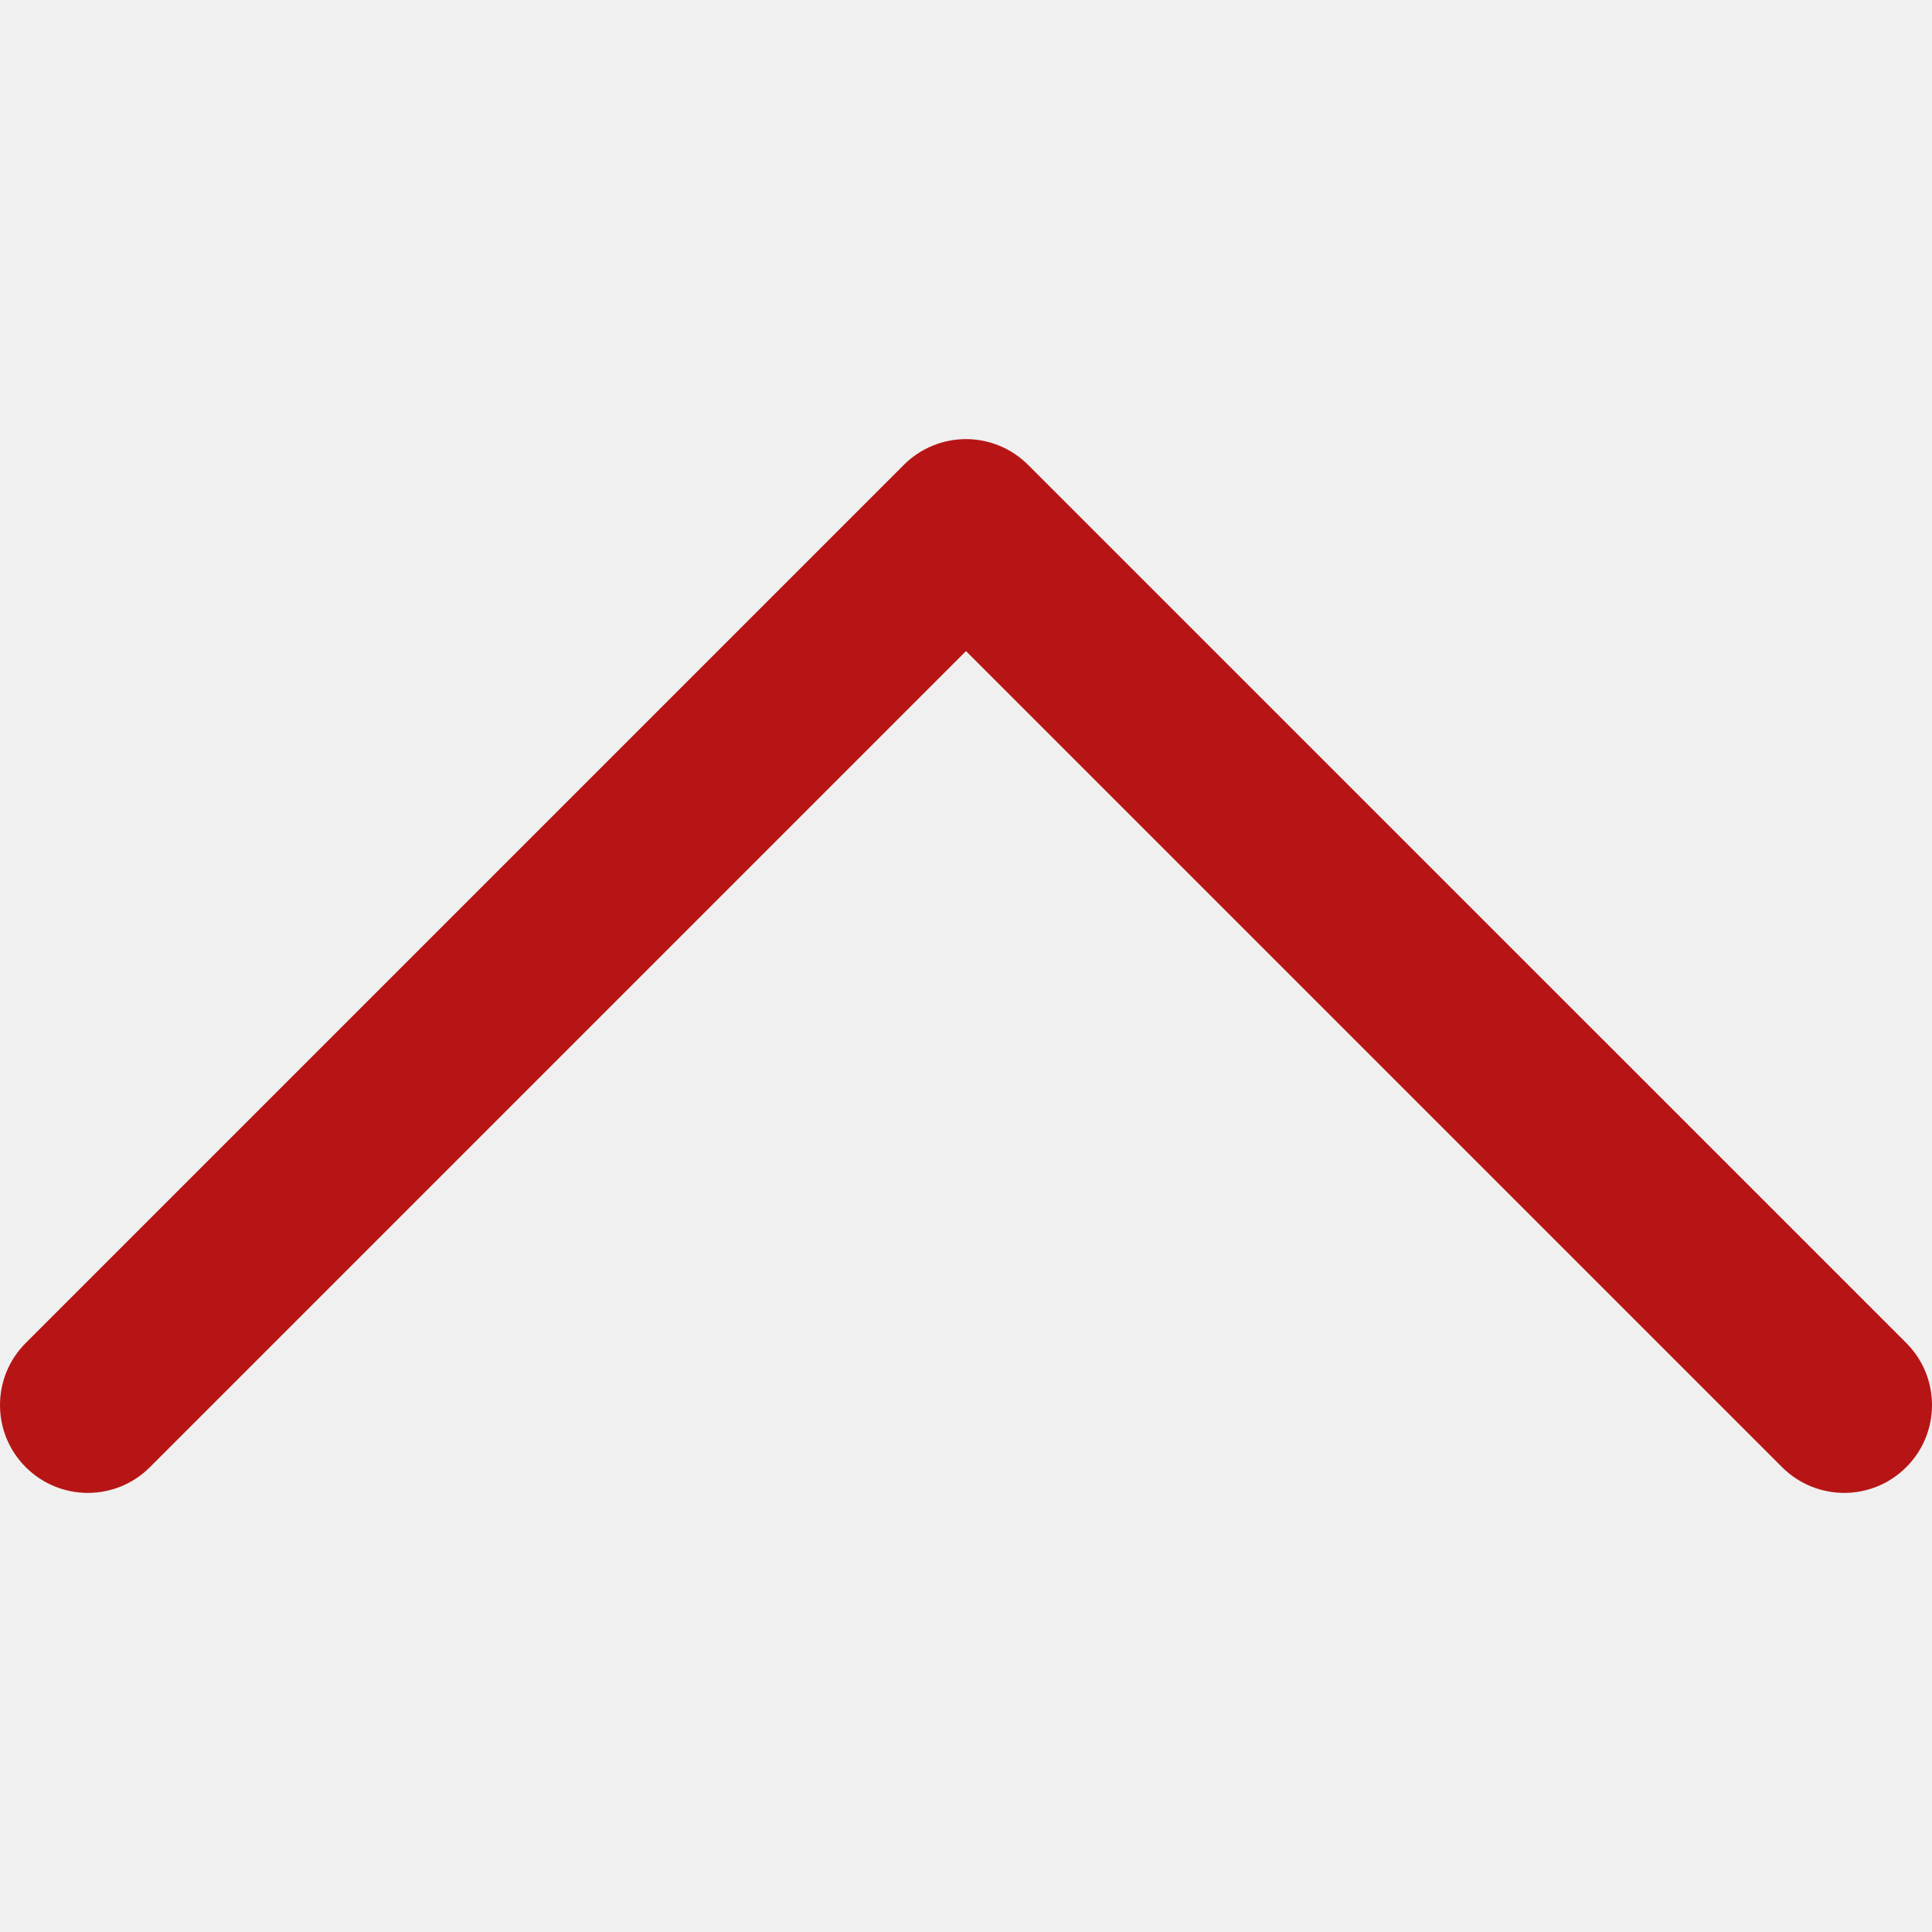
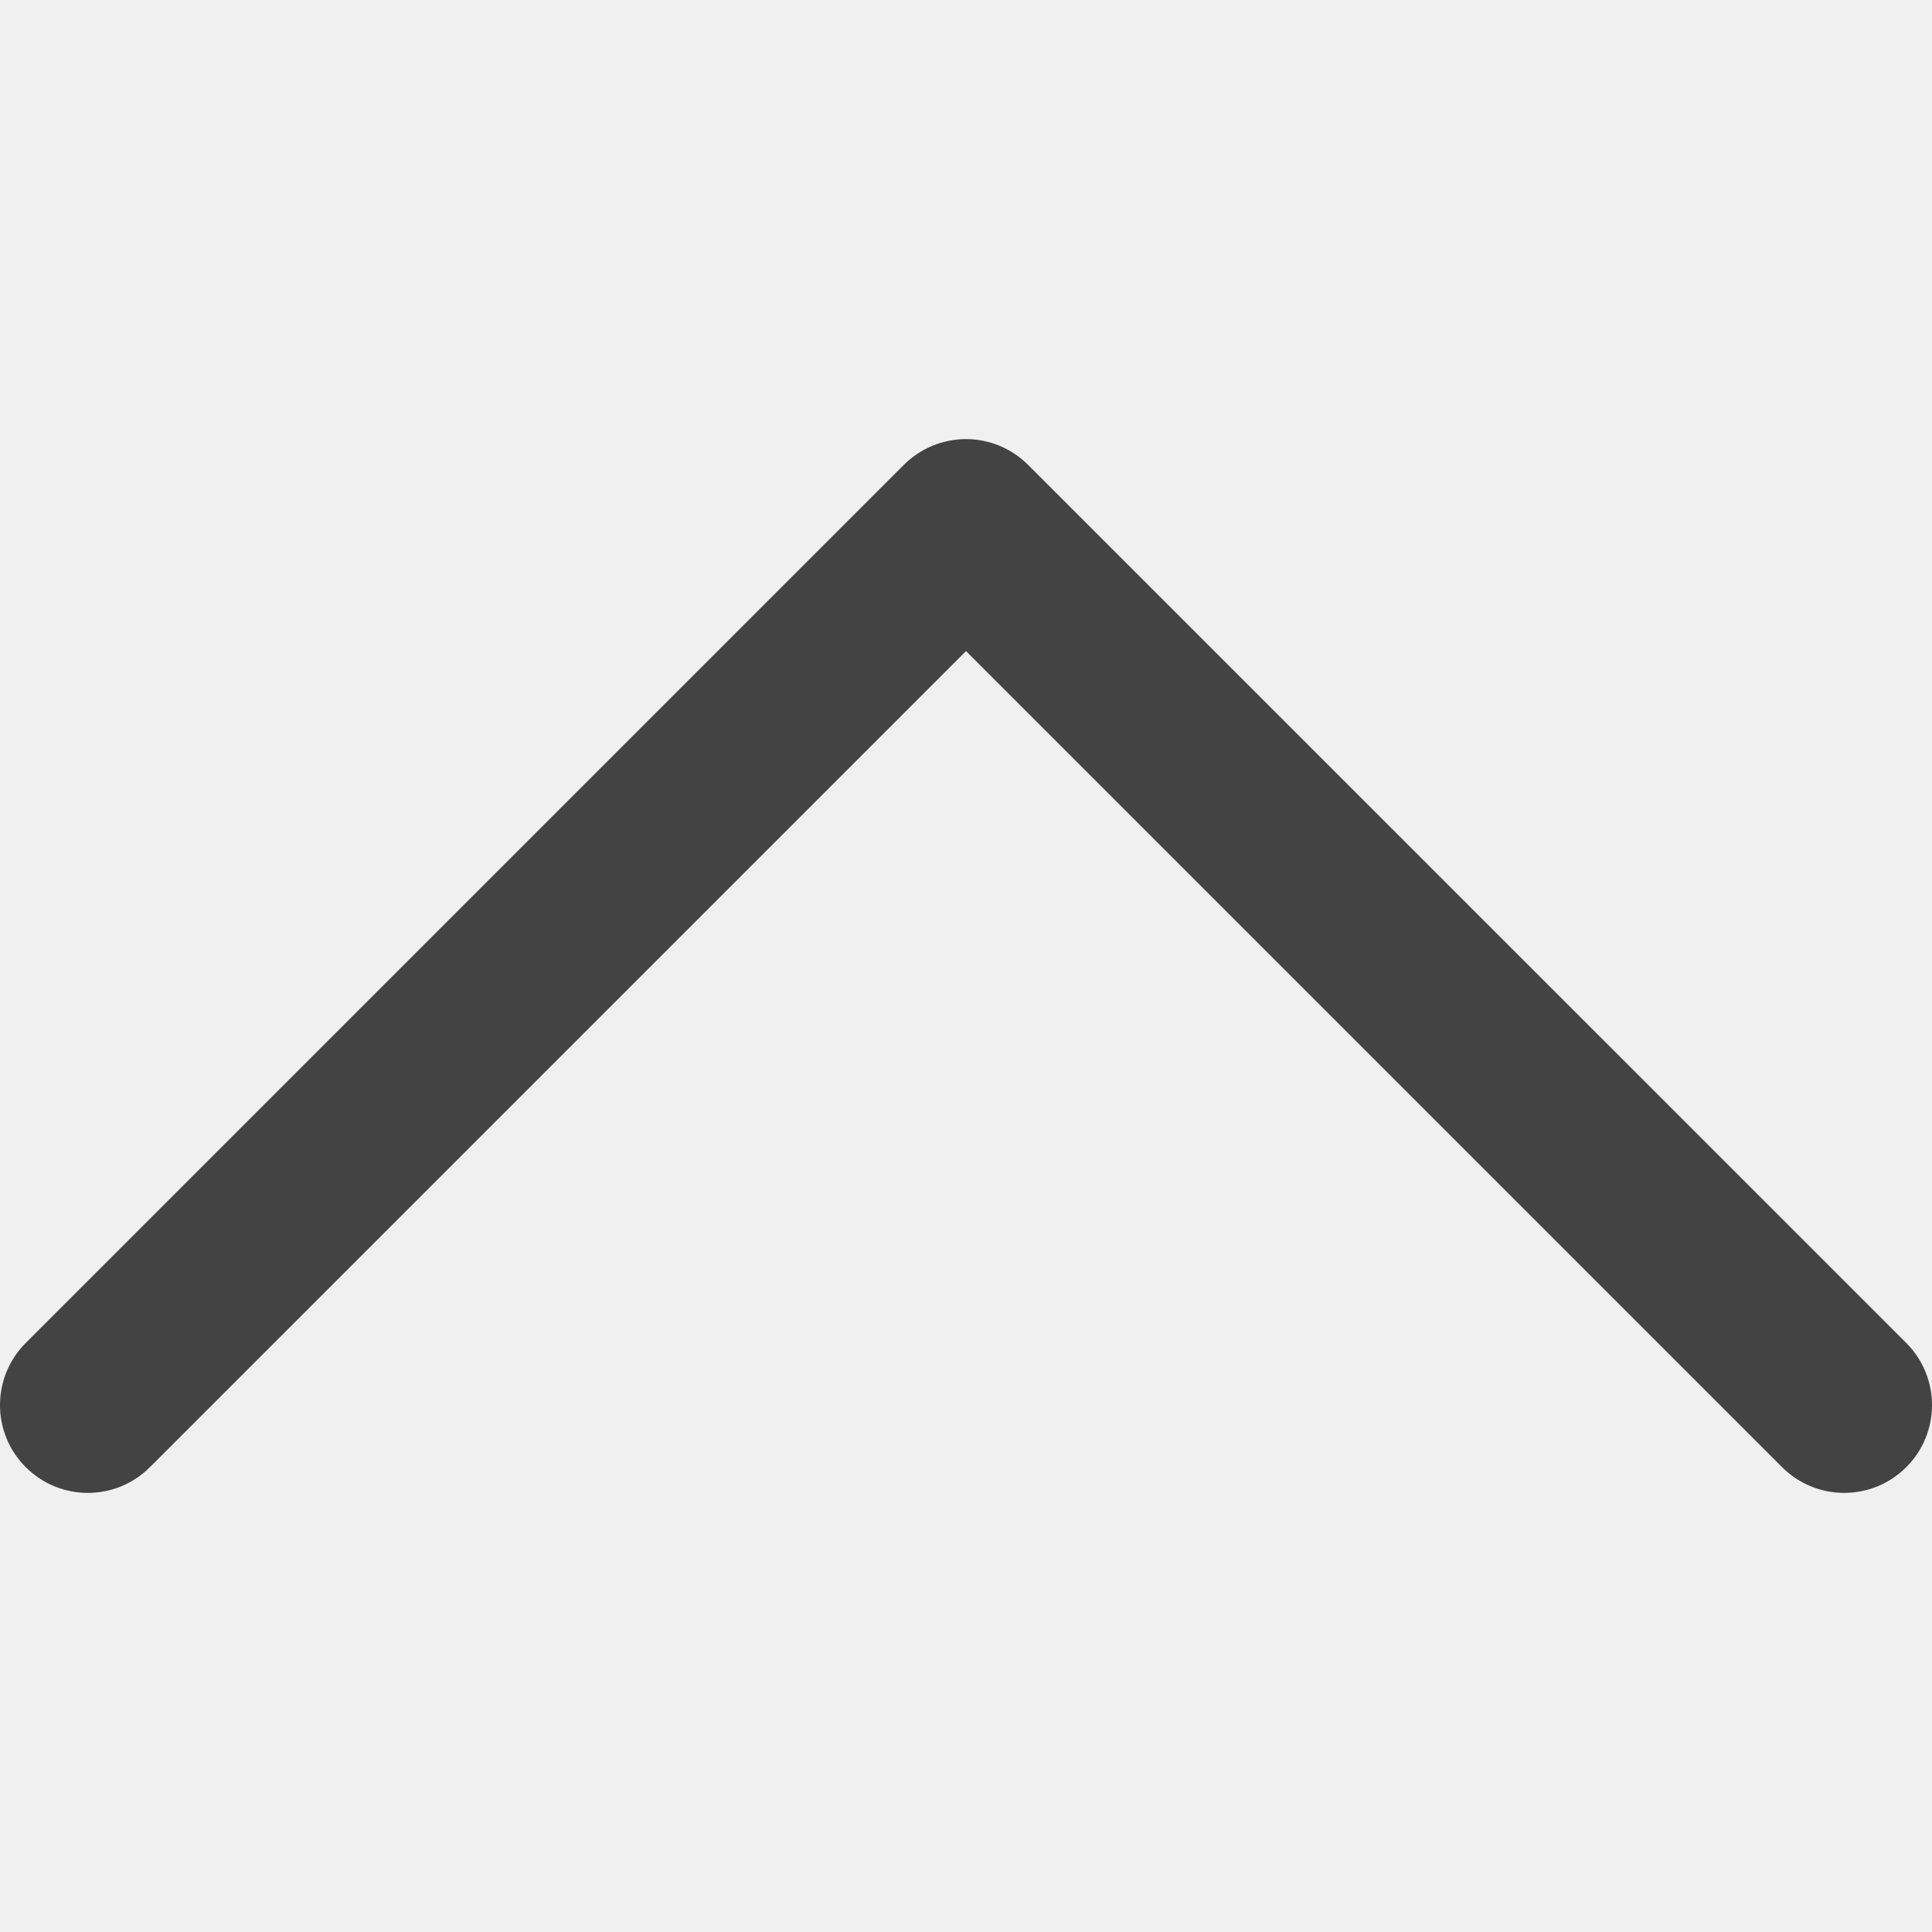
<svg xmlns="http://www.w3.org/2000/svg" width="20" height="20" viewBox="0 0 25 25" fill="white">
  <g clip-path="url(#clip0_124_352)">
-     <path d="M24.667 17.378L13.303 6.015C13.09 5.802 12.801 5.682 12.5 5.682C12.198 5.682 11.909 5.802 11.696 6.015L0.333 17.378C-0.111 17.822 -0.111 18.542 0.333 18.985C0.777 19.429 1.496 19.429 1.94 18.985L12.5 8.425L23.06 18.985C23.282 19.207 23.573 19.318 23.864 19.318C24.154 19.318 24.445 19.207 24.667 18.985C25.111 18.542 25.111 17.822 24.667 17.378Z" fill="#B71515" />
+     <path d="M24.667 17.378L13.303 6.015C13.09 5.802 12.801 5.682 12.5 5.682C12.198 5.682 11.909 5.802 11.696 6.015L0.333 17.378C-0.111 17.822 -0.111 18.542 0.333 18.985C0.777 19.429 1.496 19.429 1.94 18.985L12.5 8.425L23.06 18.985C23.282 19.207 23.573 19.318 23.864 19.318C24.154 19.318 24.445 19.207 24.667 18.985C25.111 18.542 25.111 17.822 24.667 17.378Z" fill="#434343" />
  </g>
  <defs>
    <clipPath id="clip0_124_352">
      <rect width="25" height="25" fill="white" />
    </clipPath>
  </defs>
</svg>
